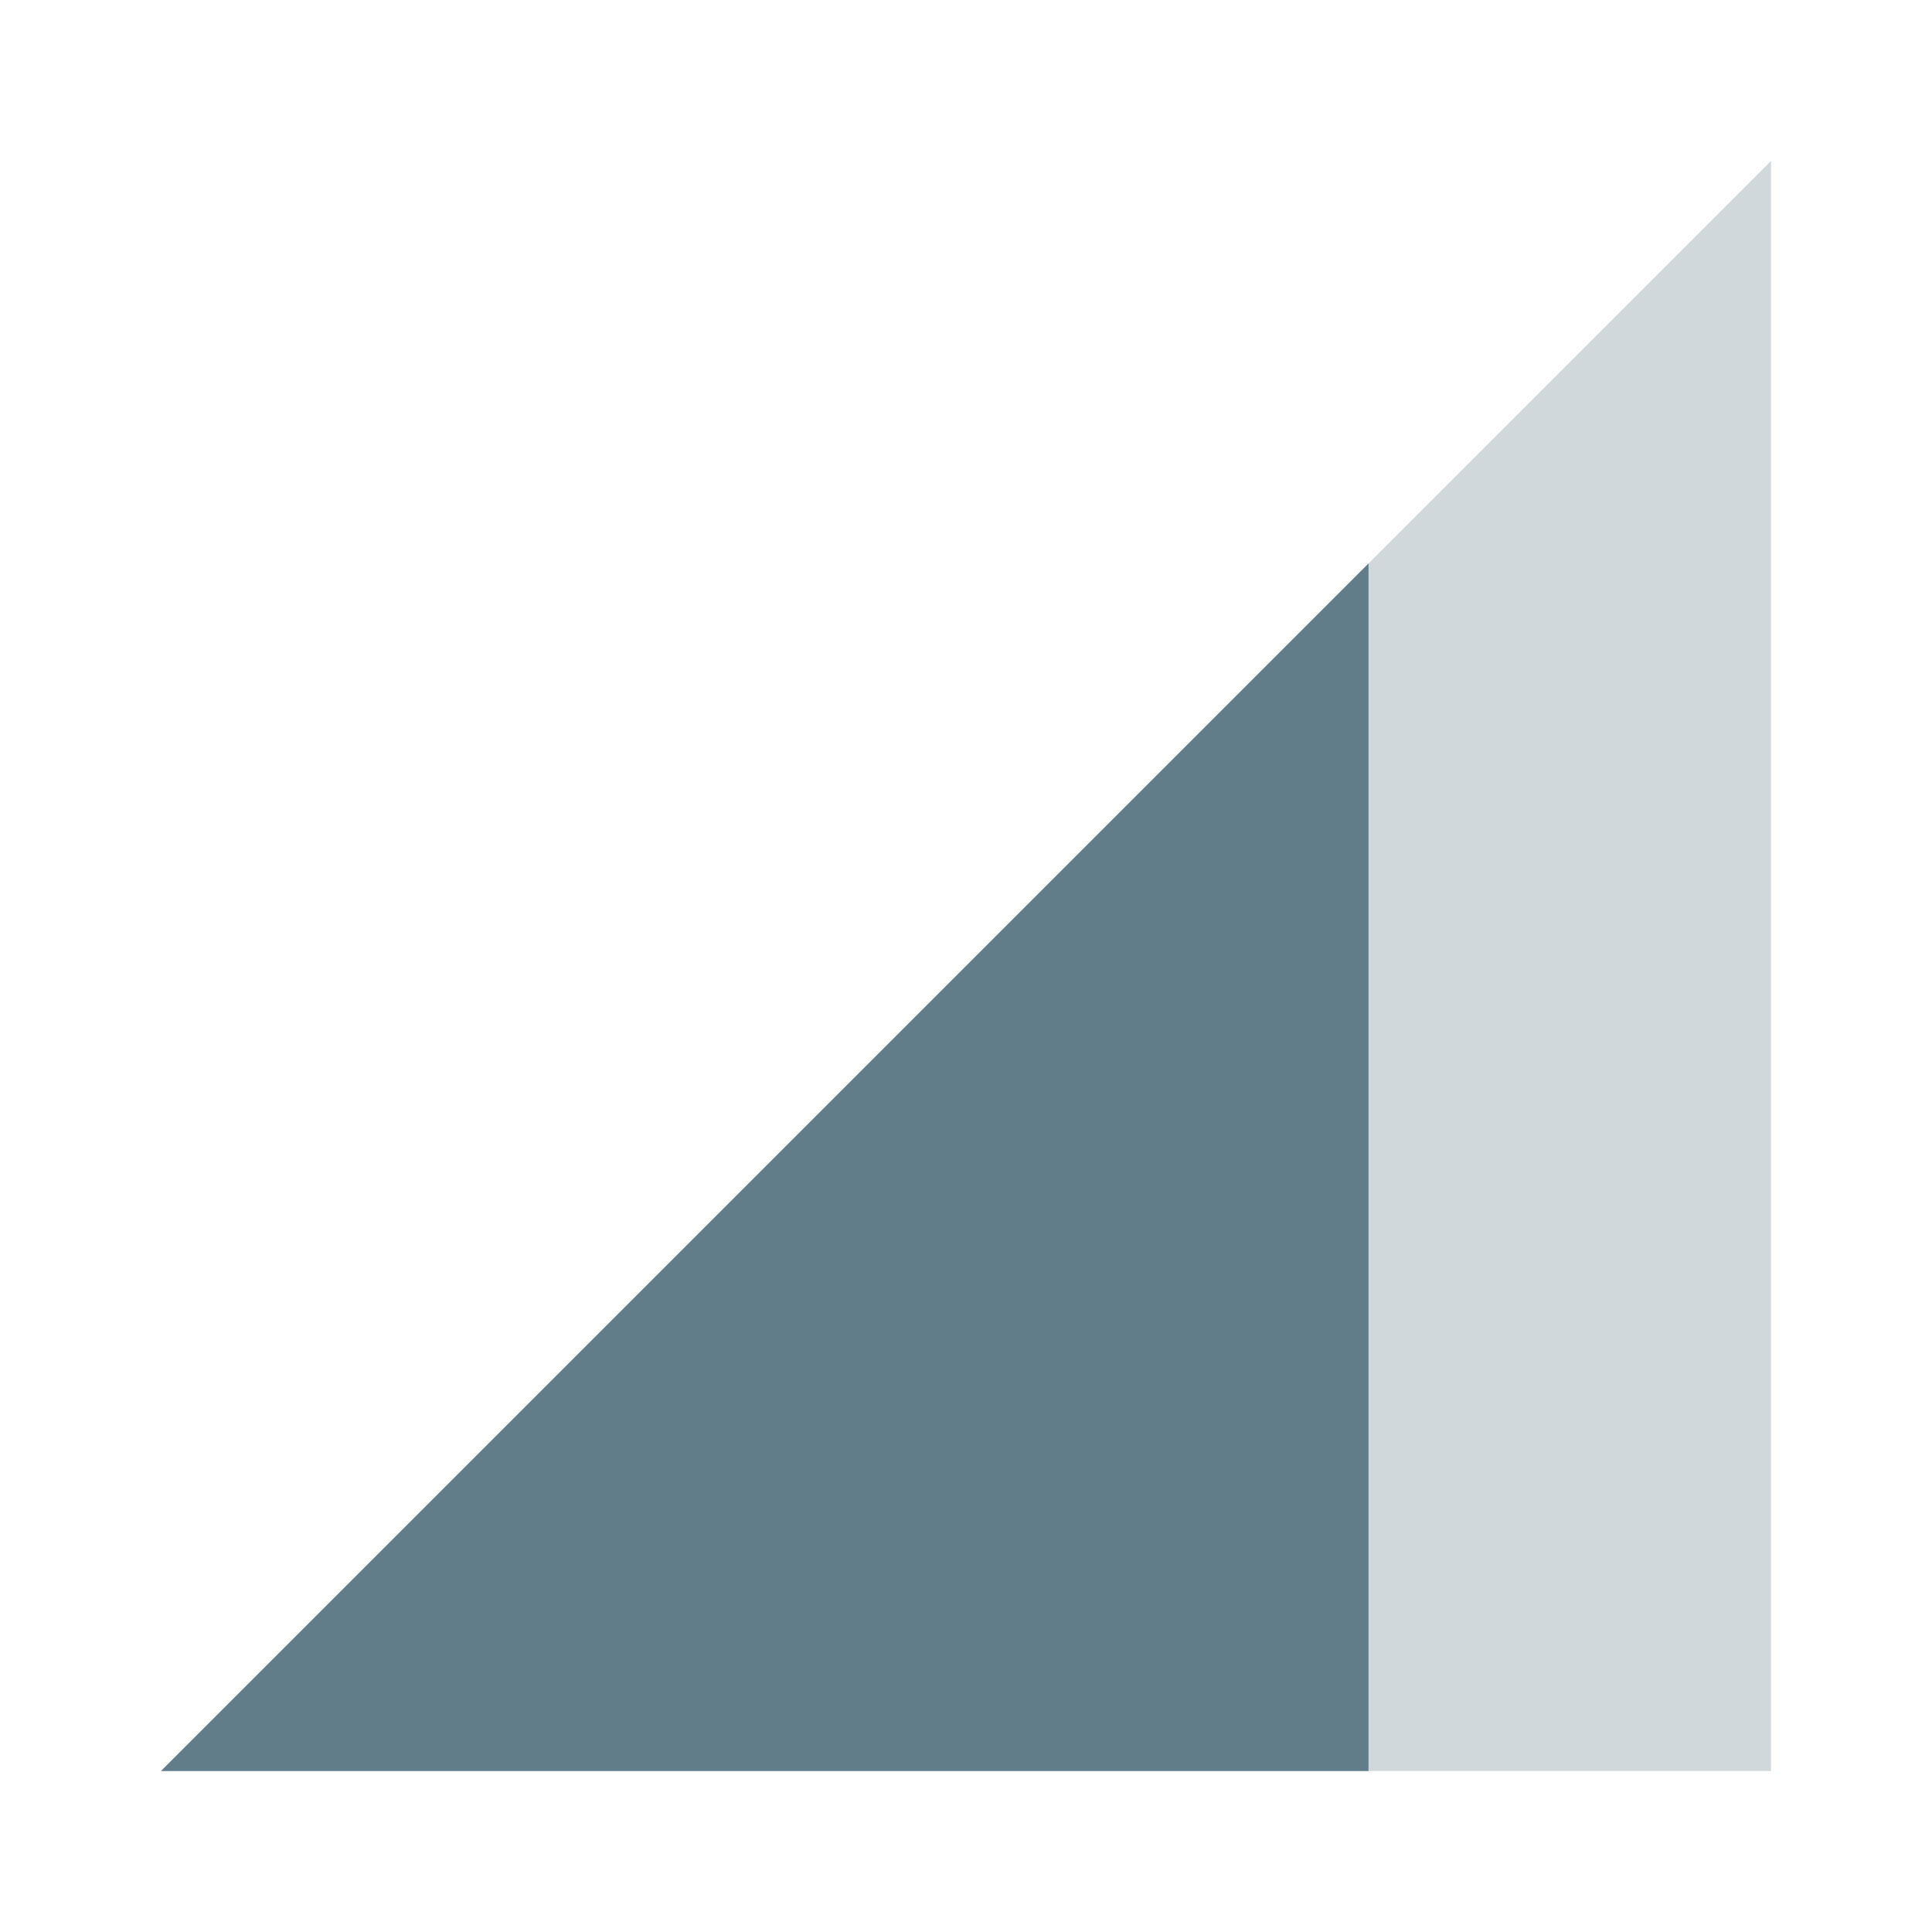
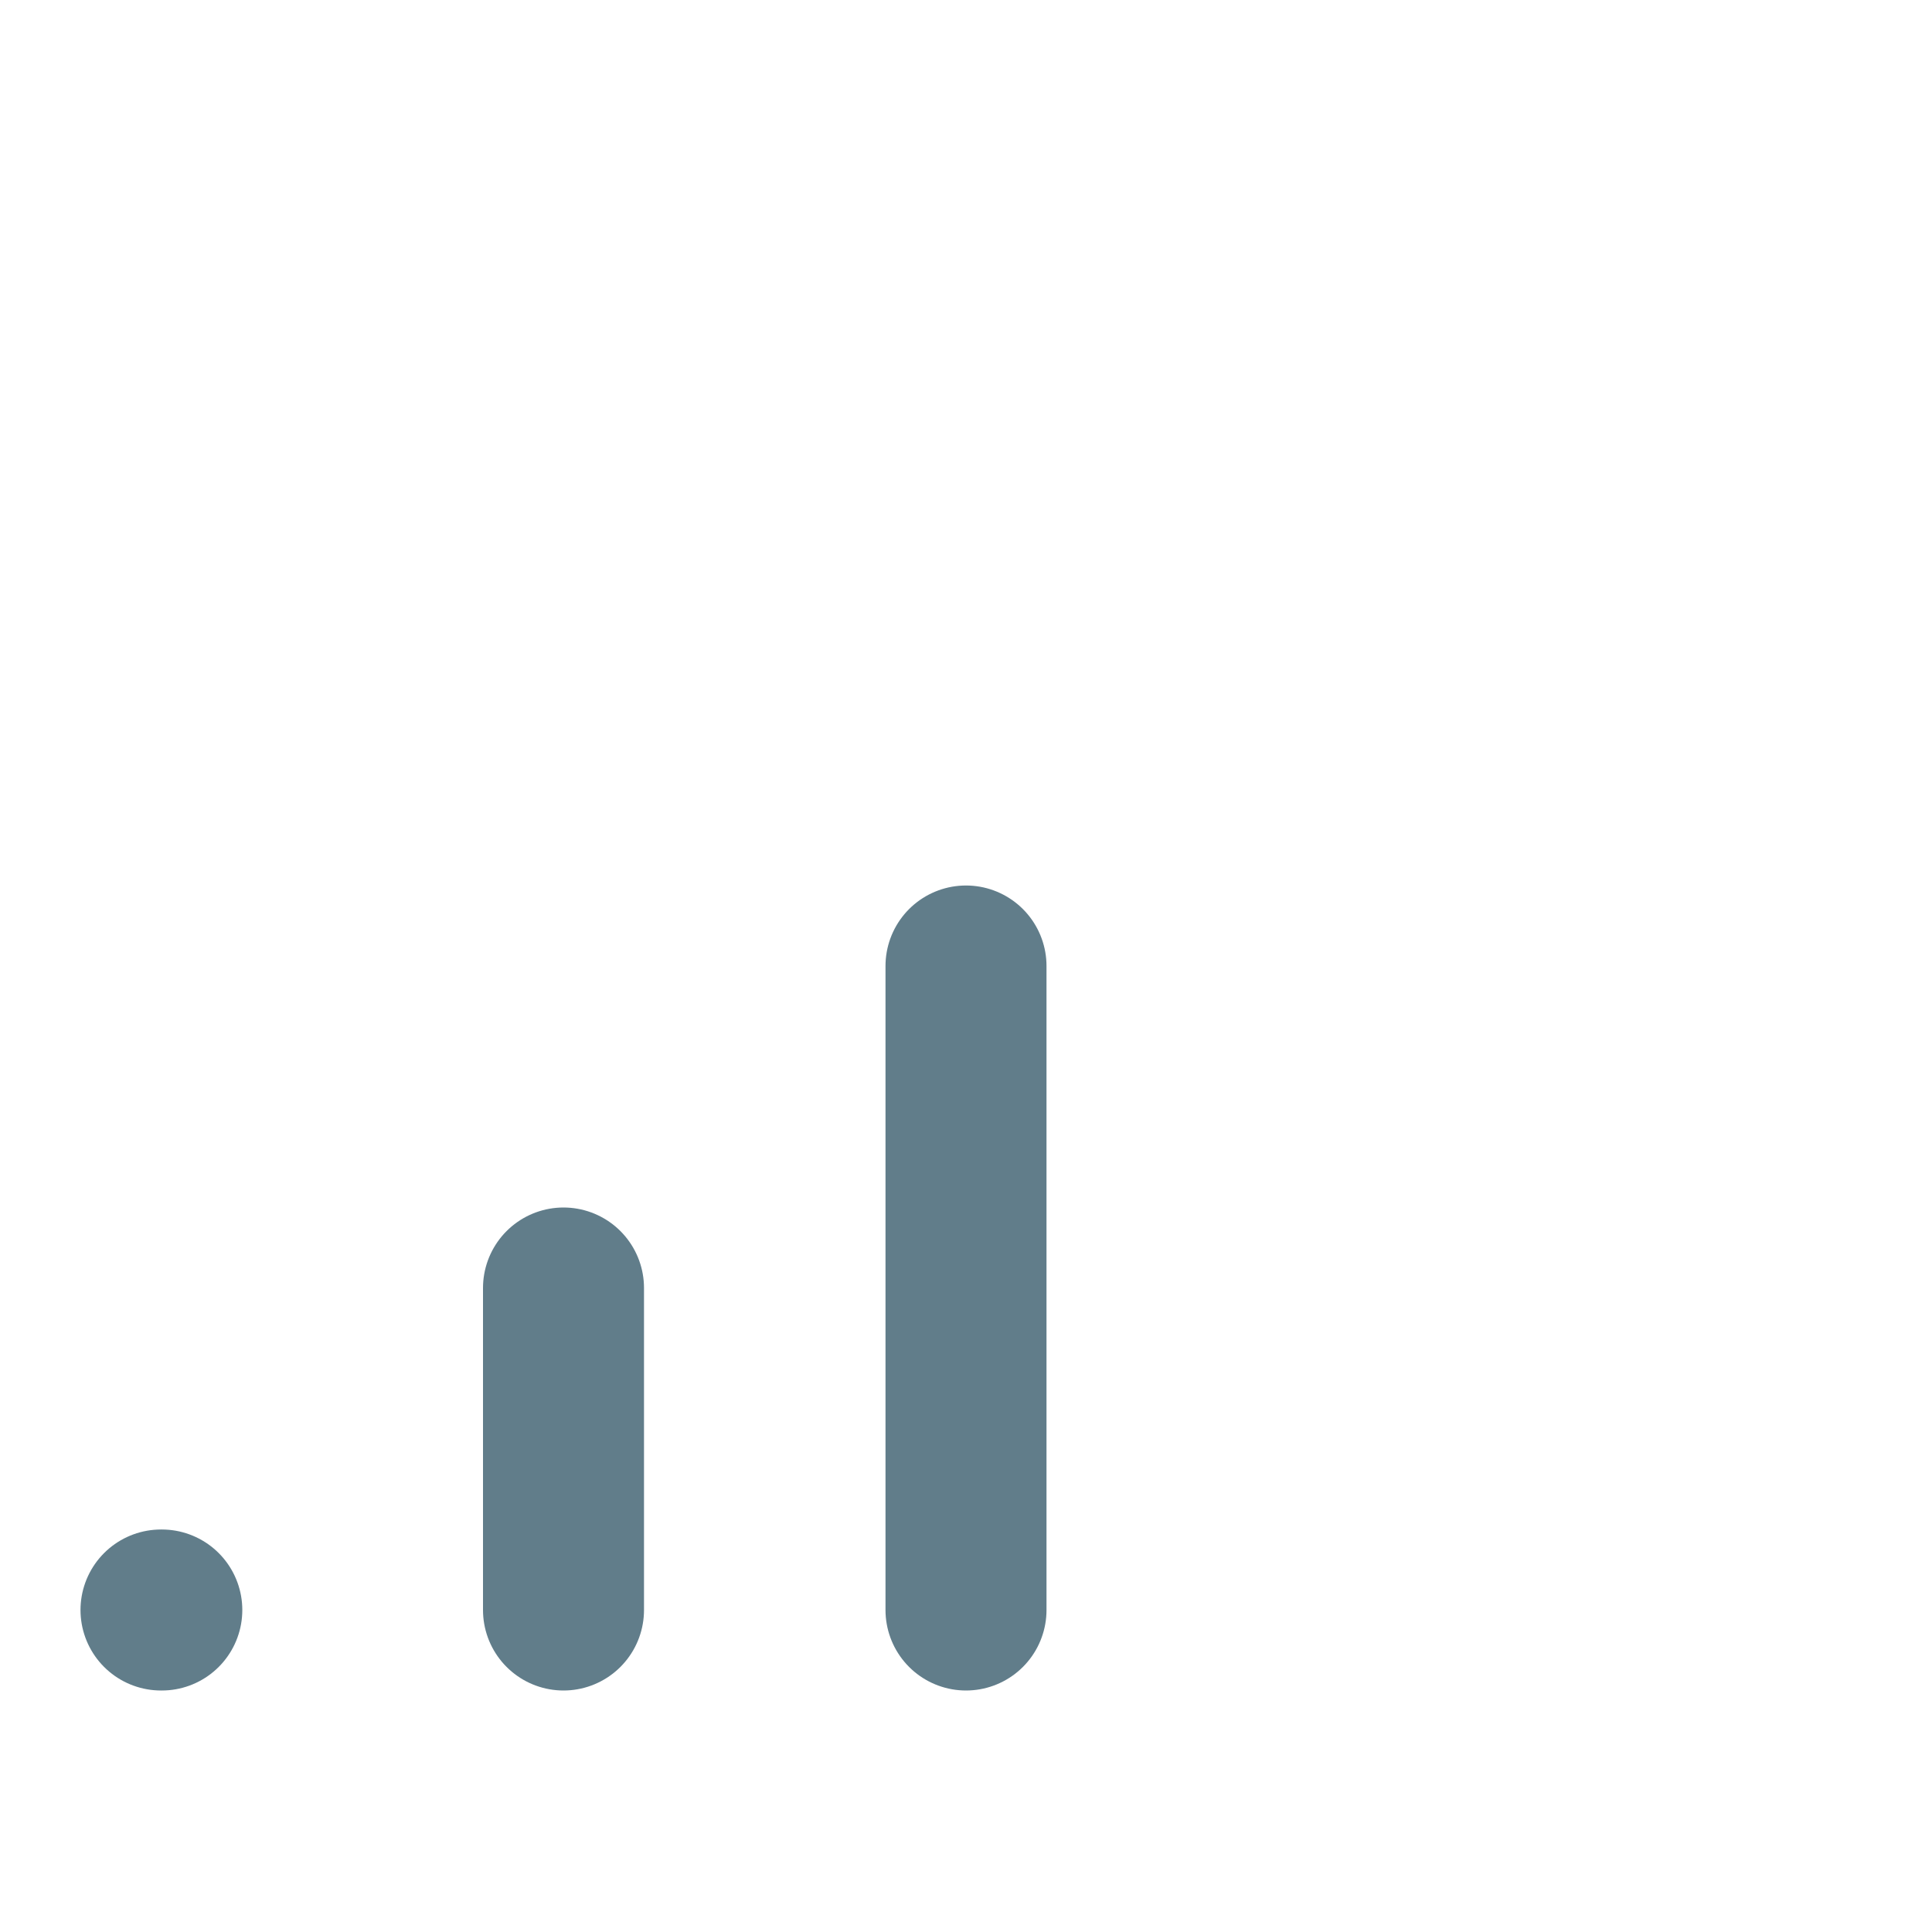
- <svg xmlns="http://www.w3.org/2000/svg" width="48px" height="48px" viewBox="0 0 48 48" fill="#617D8A">
-   <path fill-opacity=".3" d="M4 44h40V4z" />
-   <path d="M34 14L4 44h30z" />
-   <path d="M0 0h48v48H0z" fill="none" />
+ <svg xmlns="http://www.w3.org/2000/svg" class="lucide lucide-signal-medium" width="24" height="24" viewBox="0 0 24 24" fill="none" stroke="#617D8A" stroke-width="2" stroke-linecap="round" stroke-linejoin="round">
+   <path d="M2 20h.01" />
+   <path d="M7 20v-4" />
+   <path d="M12 20v-8" />
</svg>
